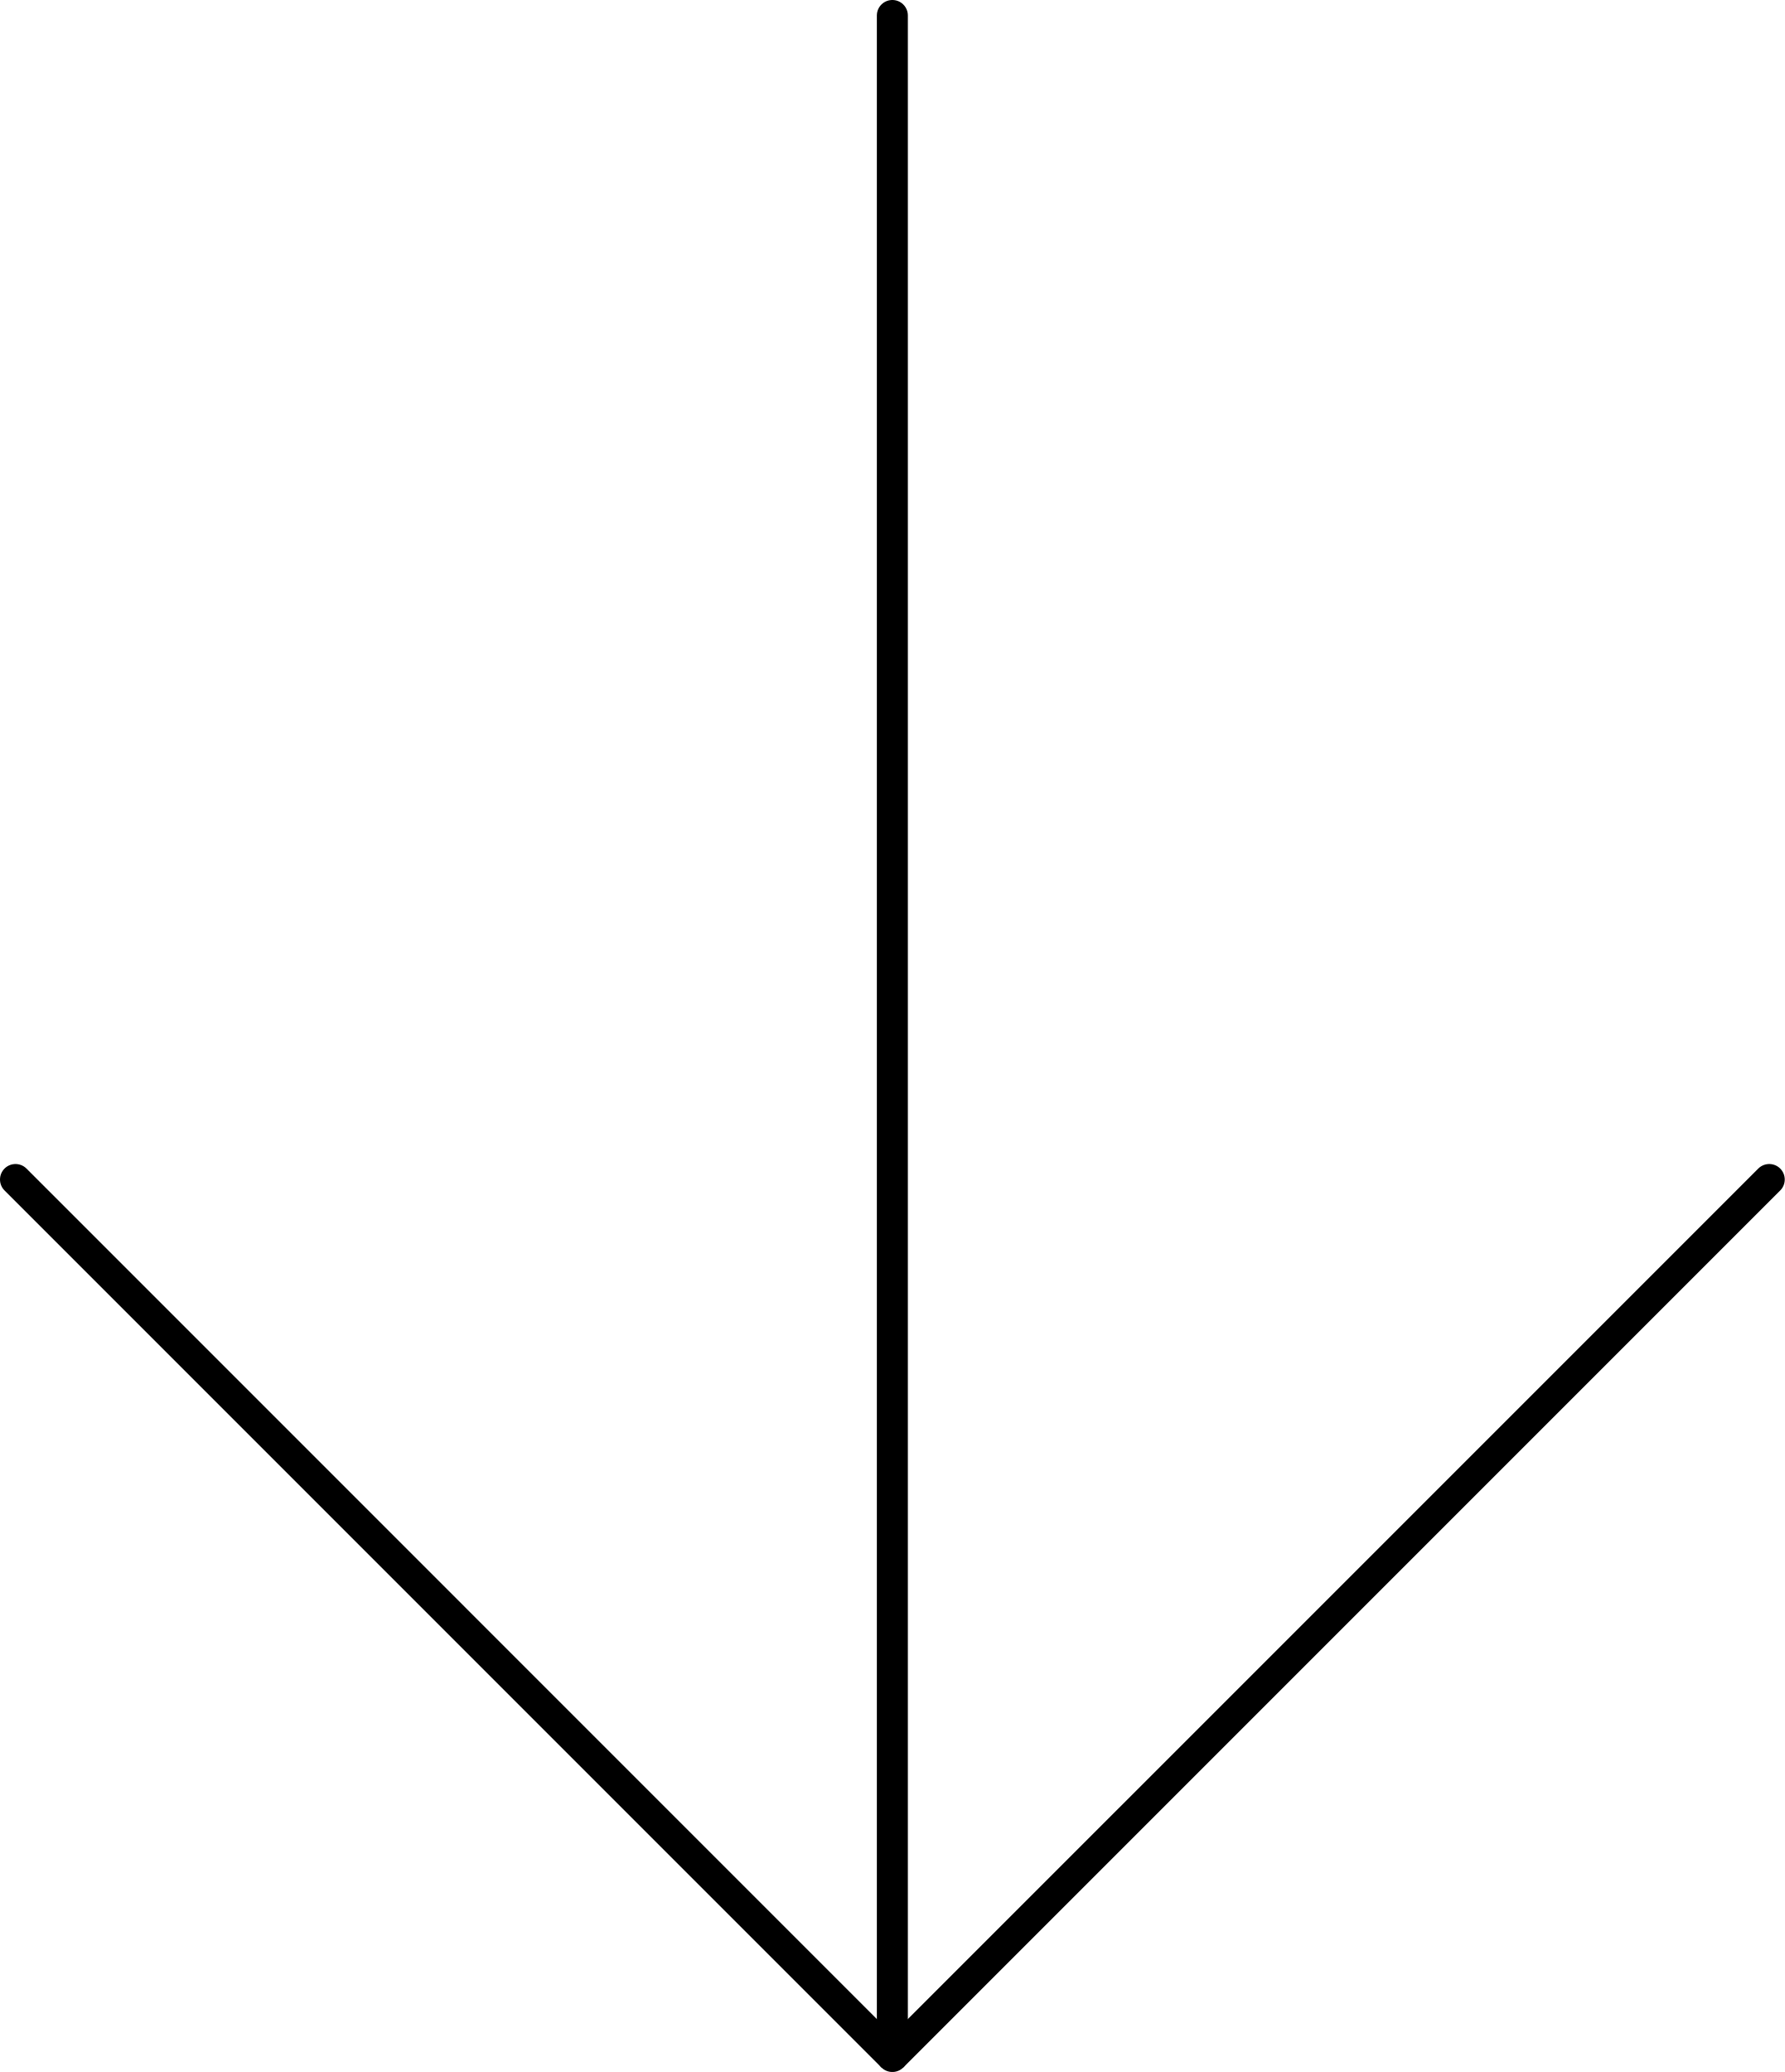
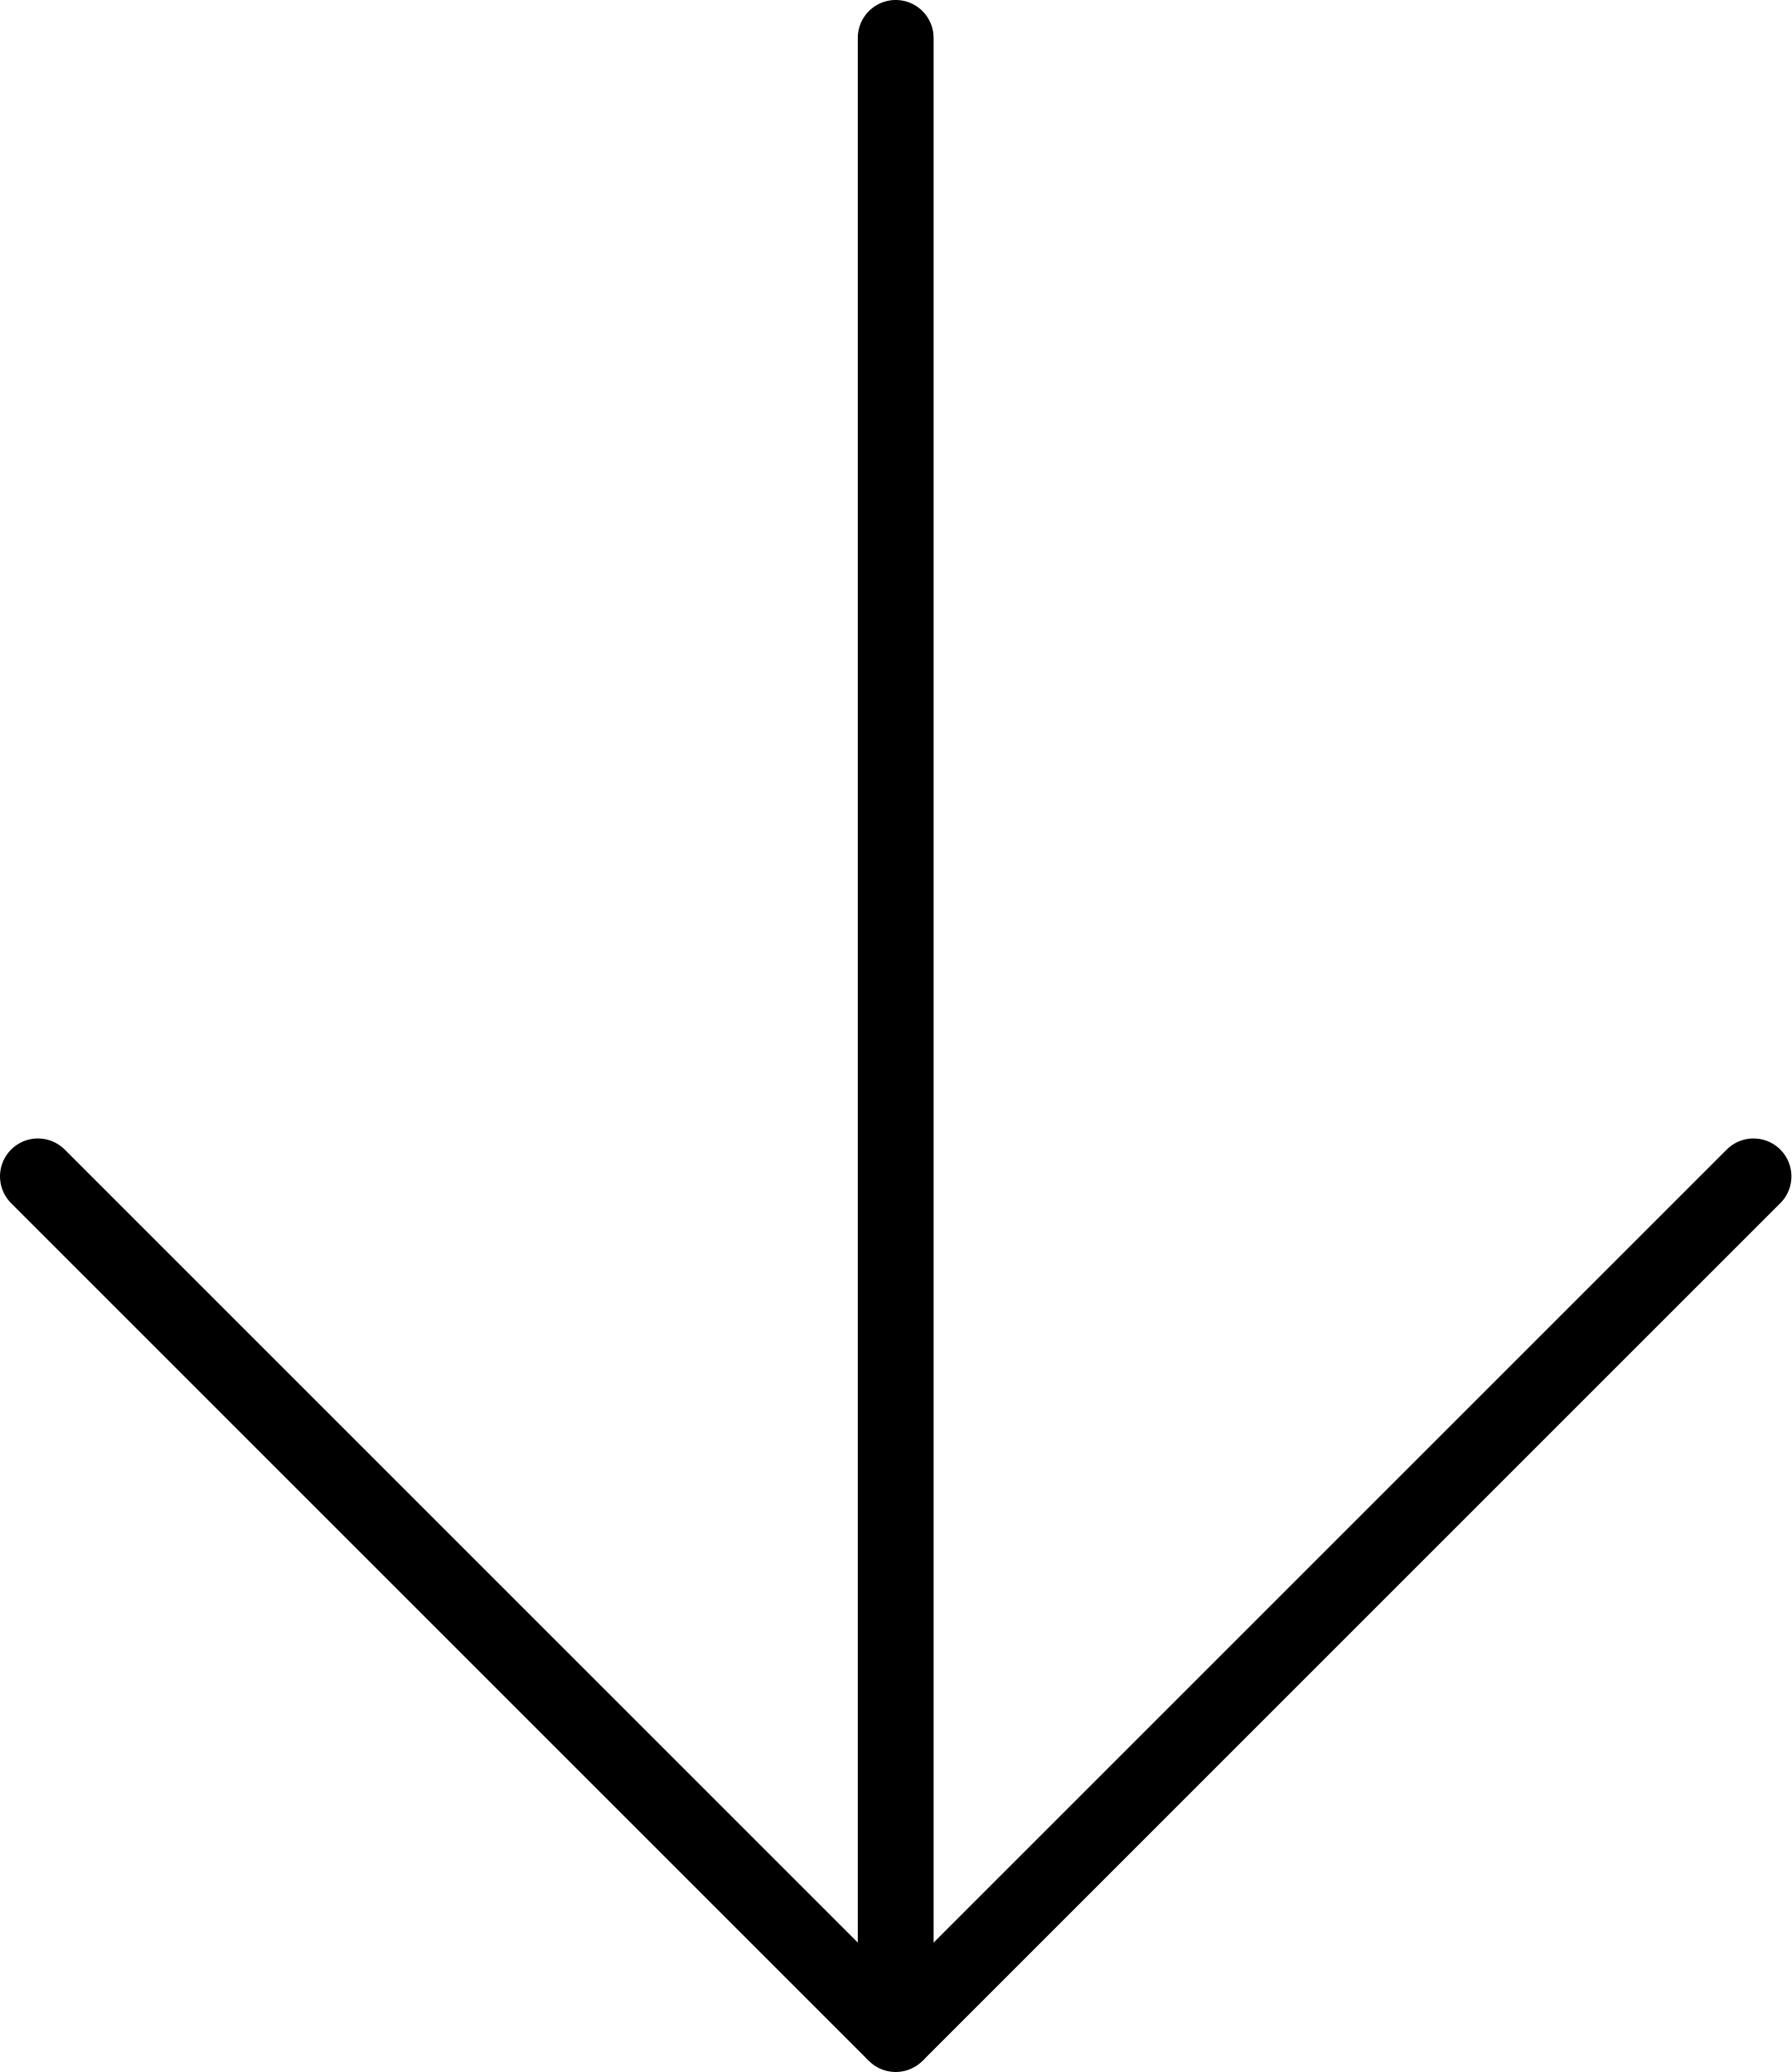
- <svg xmlns="http://www.w3.org/2000/svg" width="57.569" height="66.826" viewBox="0 0 57.569 66.826" version="1.1" id="svg1">
+ <svg xmlns="http://www.w3.org/2000/svg" width="59.069" height="68.326" viewBox="0 0 59.069 68.326" version="1.1" id="svg1">
  <defs id="defs1" />
-   <g id="layer1" transform="translate(-21.22399,-21.64831)">
-     <path style="fill:none;stroke:#000000;stroke-width:1;stroke-linecap:round;stroke-linejoin:bevel;stroke-dasharray:none;stroke-opacity:1;paint-order:stroke fill markers" d="M 50.008,22.148 V 87.974" id="path1" />
-     <path id="rect5" style="fill:none;stroke:#000000;stroke-linecap:round;stroke-linejoin:bevel;paint-order:stroke fill markers" d="M 78.293,59.69 50.008,87.974 21.724,59.69" />
+   <g id="layer1" transform="translate(-20.47399,-20.89831)">
+     <path style="fill:none;stroke:#000000;stroke-width:2.5;stroke-linecap:round;stroke-linejoin:bevel;stroke-dasharray:none;stroke-opacity:1;paint-order:stroke fill markers" d="M 50.008,22.148 V 87.974" id="path1" />
+     <path id="rect5" style="fill:none;stroke:#000000;stroke-width:2.5;stroke-linecap:round;stroke-linejoin:bevel;stroke-dasharray:none;paint-order:stroke fill markers" d="M 78.293,59.69 50.008,87.974 21.724,59.69" />
  </g>
</svg>
